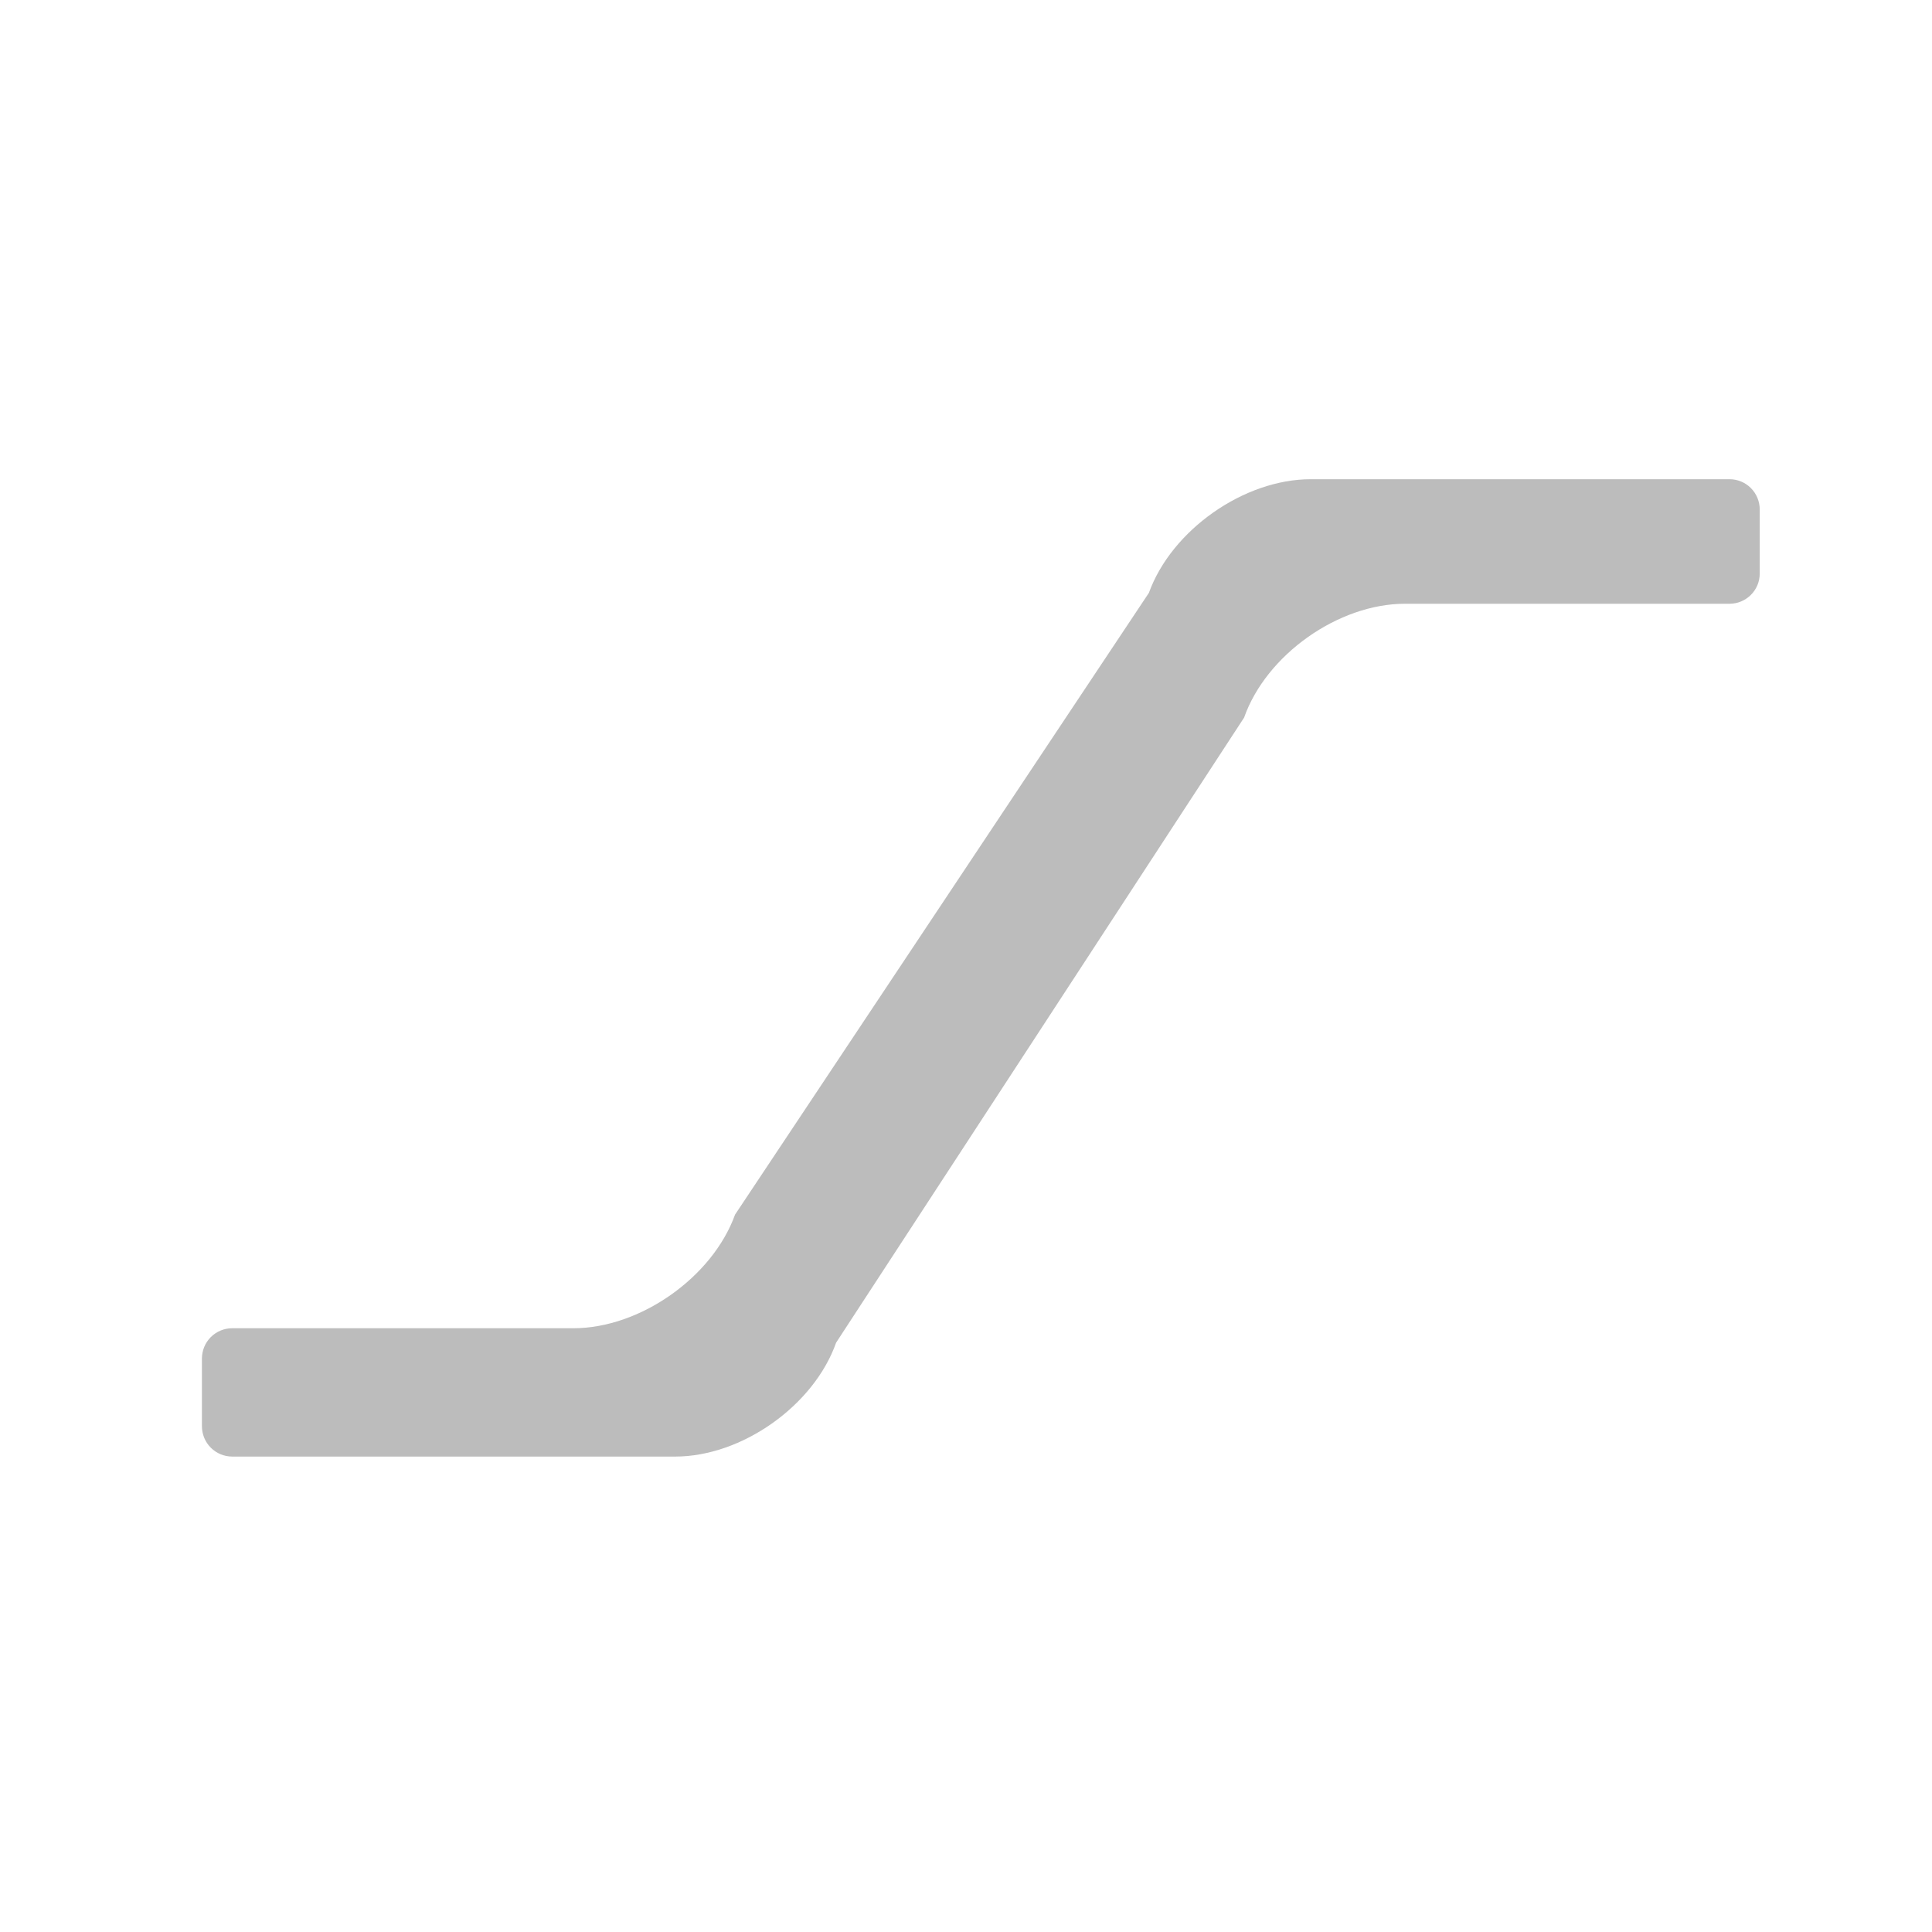
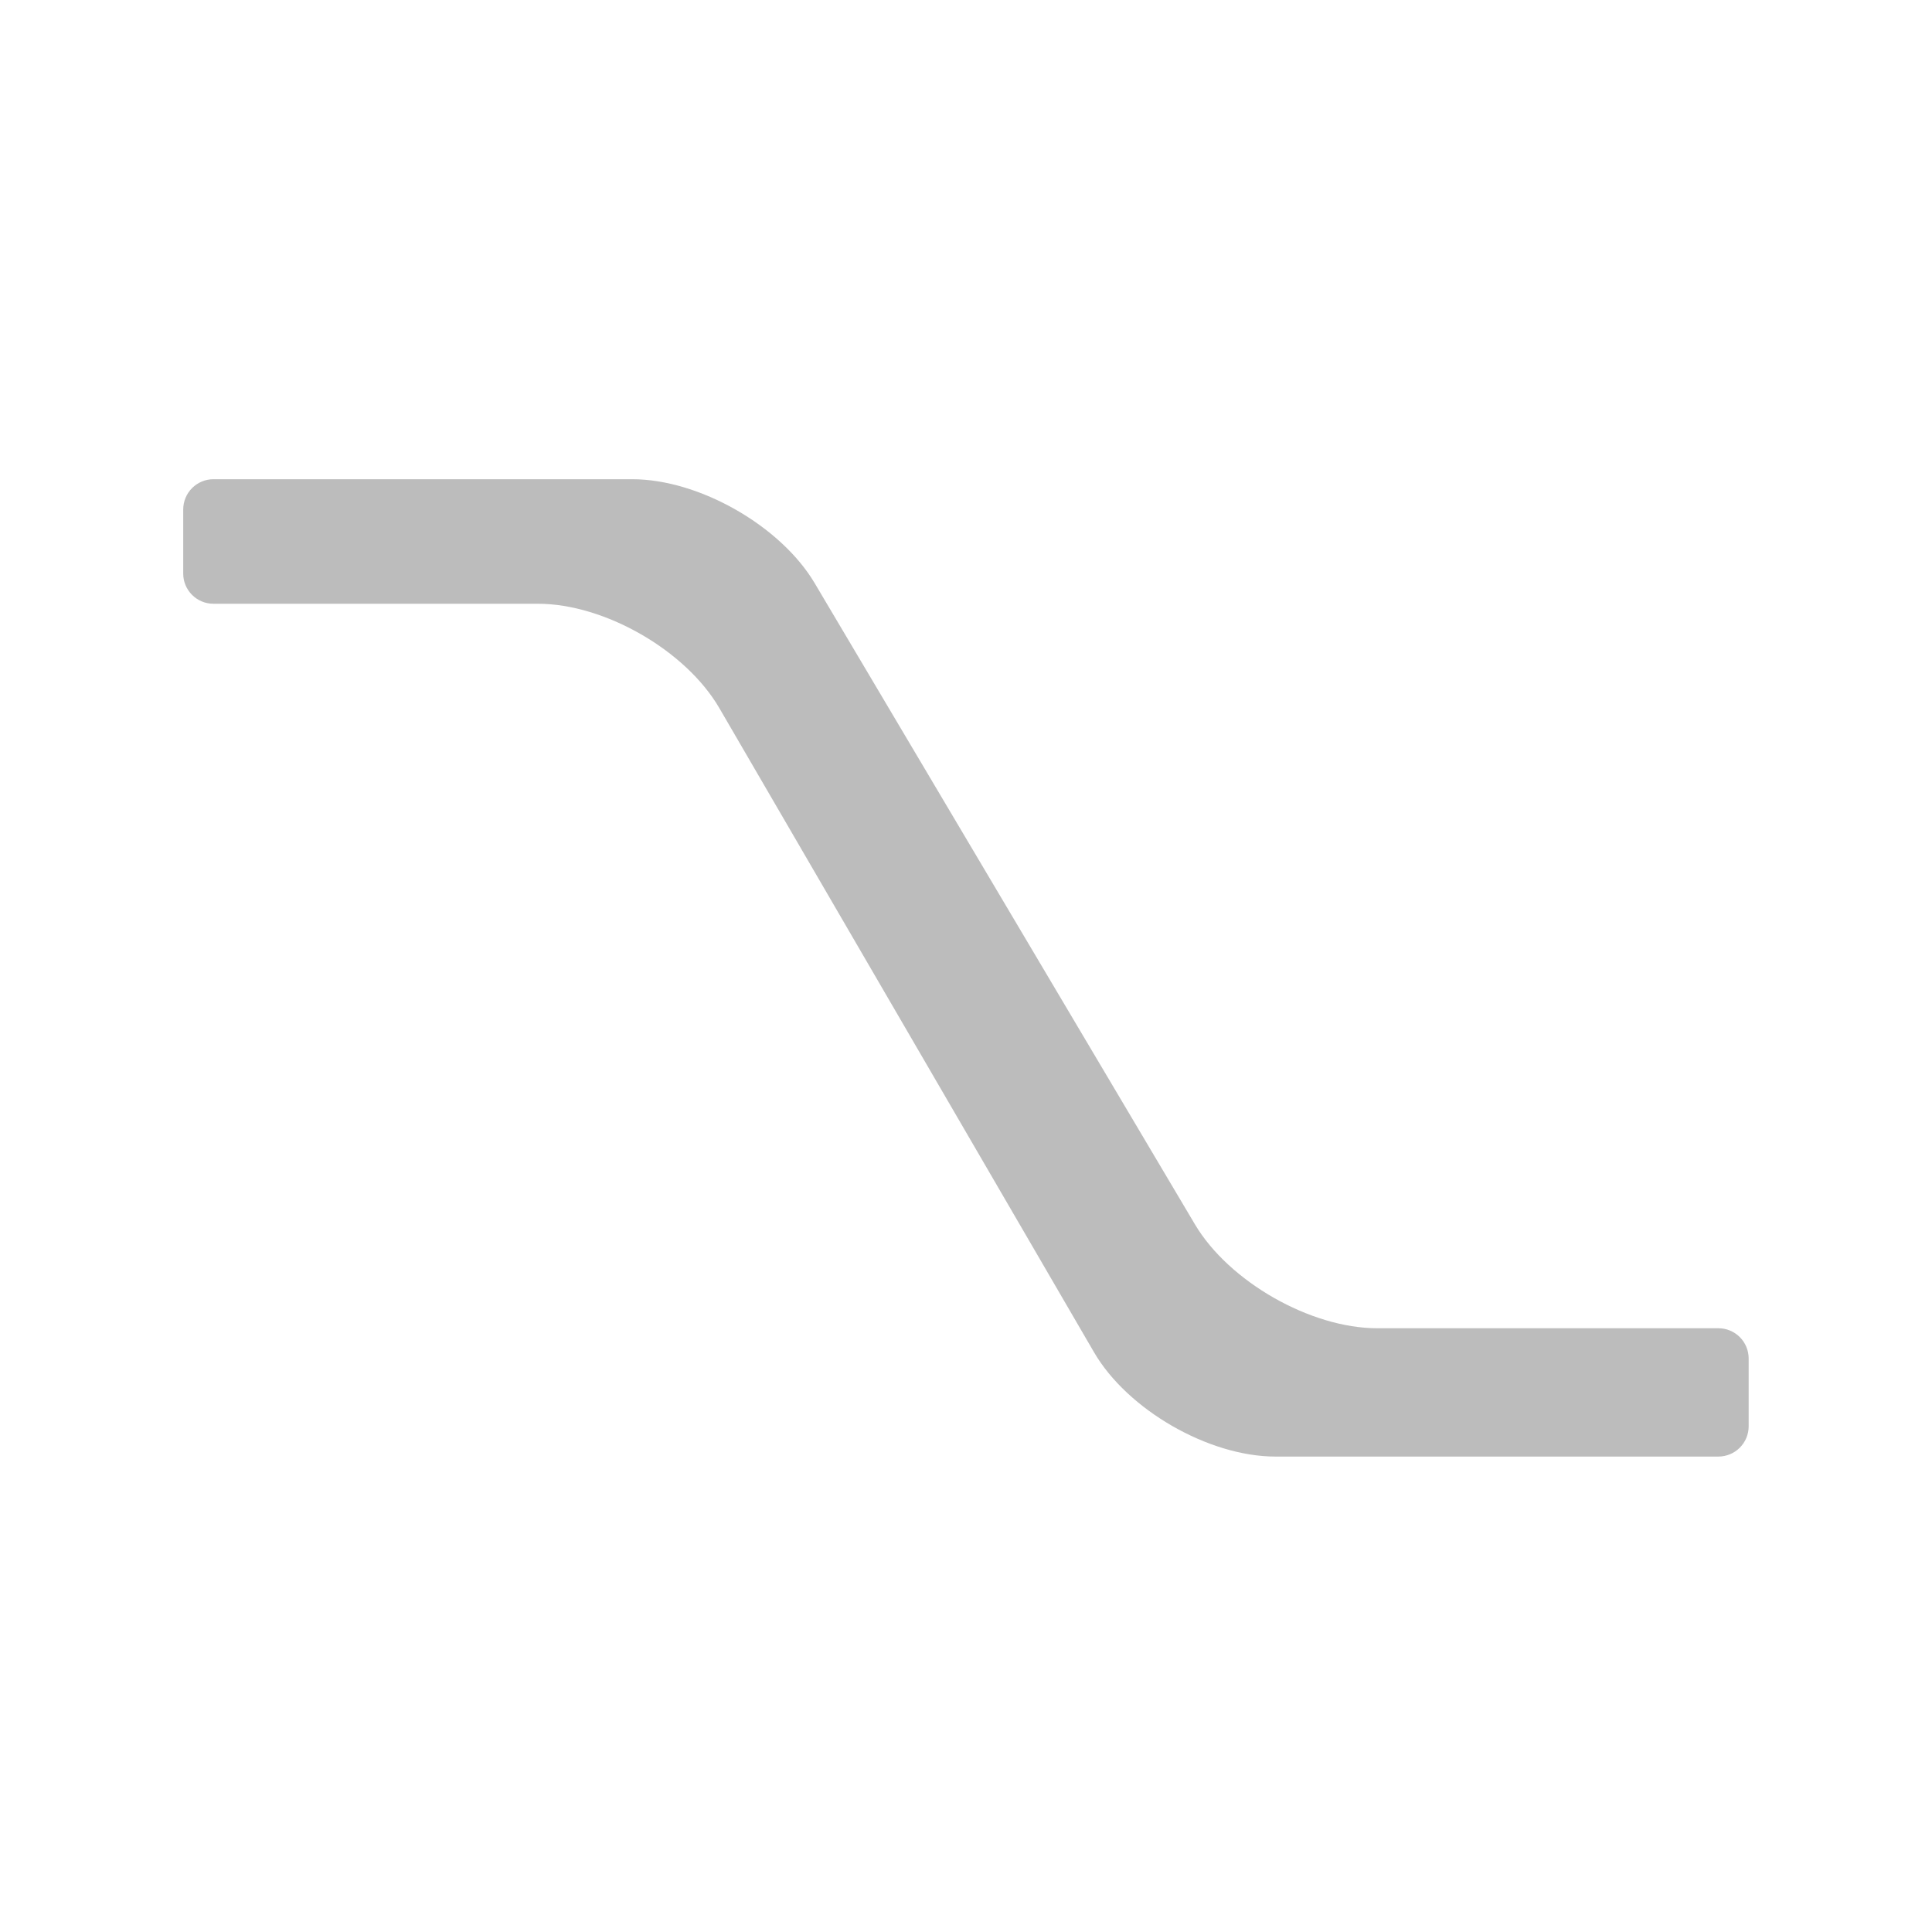
<svg xmlns="http://www.w3.org/2000/svg" width="48" height="48" viewBox="0 0 48 48" fill="none">
-   <path fill-rule="evenodd" clip-rule="evenodd" d="M43.72 12.655C43.72 12.557 43.7 12.459 43.662 12.368C43.624 12.277 43.569 12.195 43.499 12.125C43.43 12.056 43.347 12 43.256 11.963C43.165 11.925 43.067 11.906 42.969 11.906H32.563C30.907 11.906 29.108 13.168 28.544 14.729L18.262 30.177C17.7 31.736 15.9 33 14.245 33H5.768C5.67 33 5.572 33.019 5.481 33.057C5.39 33.095 5.307 33.15 5.237 33.22C5.167 33.29 5.112 33.373 5.074 33.464C5.037 33.555 5.017 33.653 5.017 33.751V35.436C5.017 35.635 5.096 35.826 5.237 35.967C5.377 36.108 5.568 36.187 5.767 36.188H16.775C18.431 36.188 20.221 34.922 20.773 33.358L30.909 17.829C31.46 16.267 33.251 15 34.907 15H42.97C43.384 15 43.72 14.663 43.72 14.251L43.72 12.655Z" fill="#BCBCBC" />
+   <path fill-rule="evenodd" clip-rule="evenodd" d="M4.552 12.655C4.553 12.557 4.572 12.459 4.61 12.368C4.648 12.277 4.703 12.195 4.773 12.125C4.843 12.056 4.925 12.001 5.016 11.963C5.107 11.925 5.205 11.906 5.303 11.906H15.709C17.366 11.906 19.395 13.063 20.24 14.488L29.688 30.419C30.534 31.844 32.562 33 34.217 33H42.694C42.792 33 42.89 33.019 42.981 33.057C43.072 33.095 43.155 33.15 43.225 33.22C43.295 33.29 43.35 33.373 43.388 33.464C43.425 33.555 43.445 33.653 43.445 33.751V35.436C43.445 35.635 43.366 35.826 43.225 35.967C43.085 36.108 42.894 36.187 42.695 36.188H31.687C30.031 36.188 28.012 35.026 27.18 33.595L17.872 17.593C17.04 16.161 15.021 15 13.365 15H5.302C4.888 15 4.552 14.663 4.552 14.251V12.655Z" fill="#BCBCBC" />
</svg>
